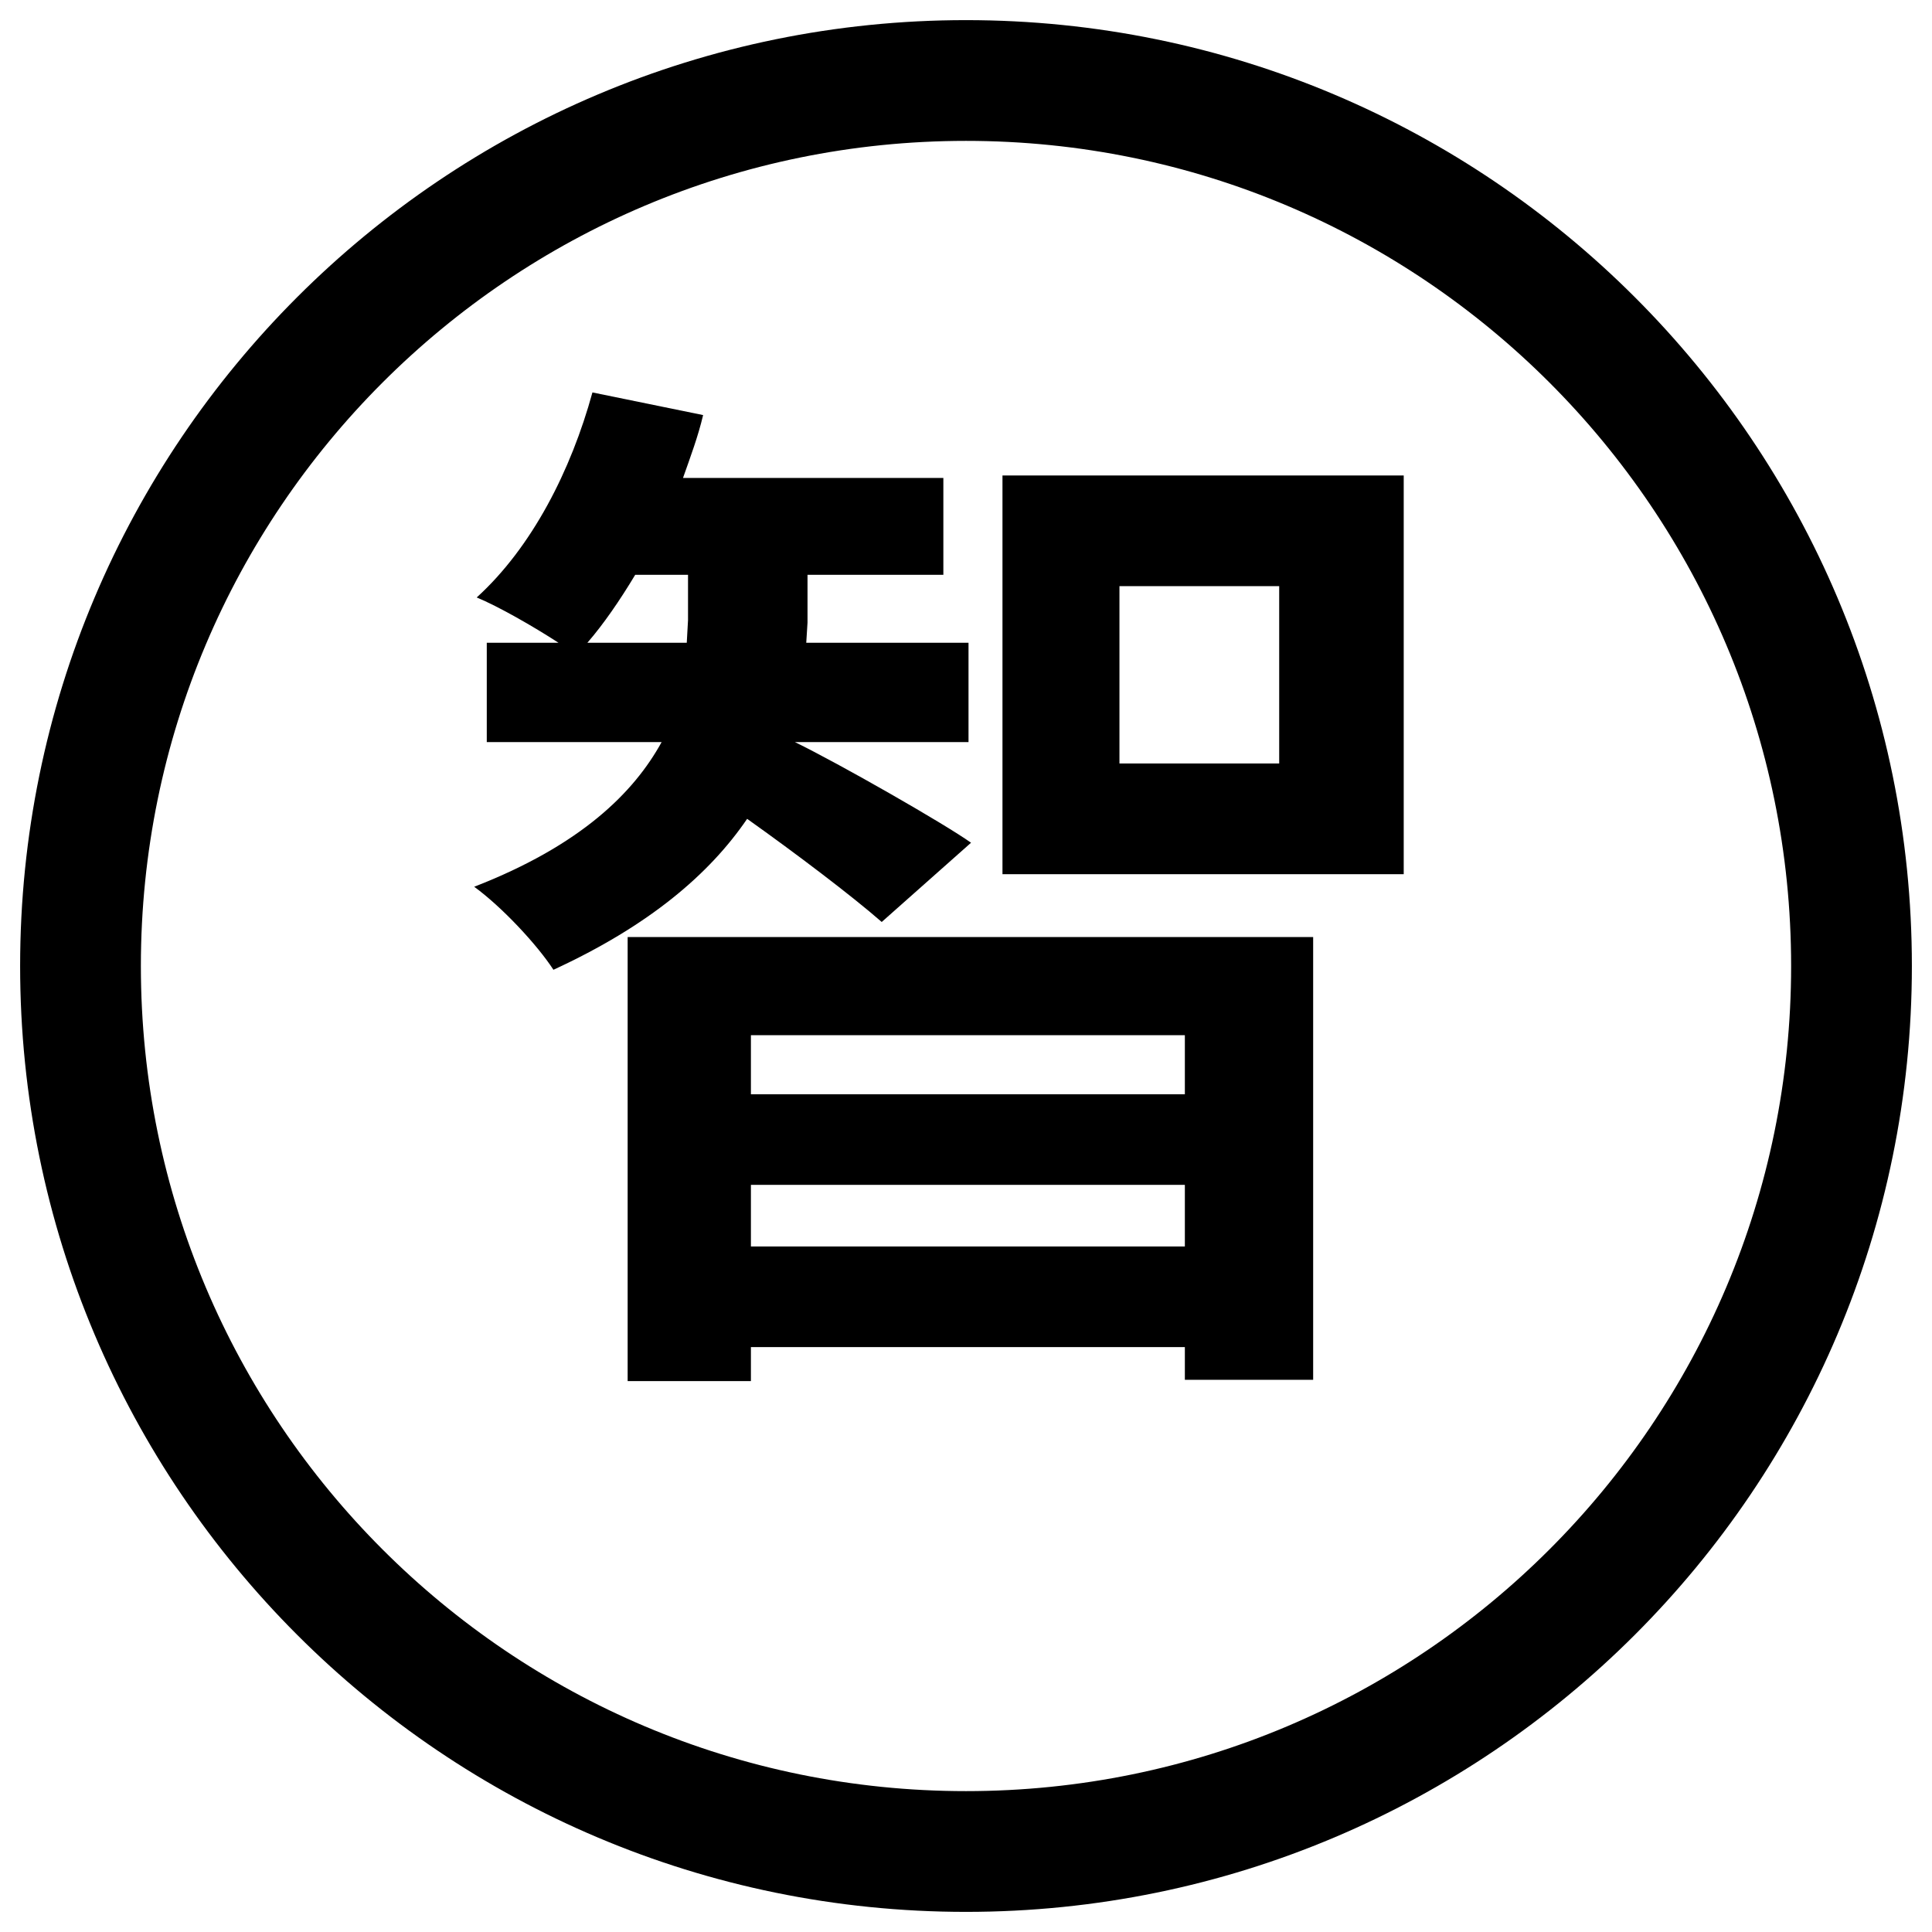
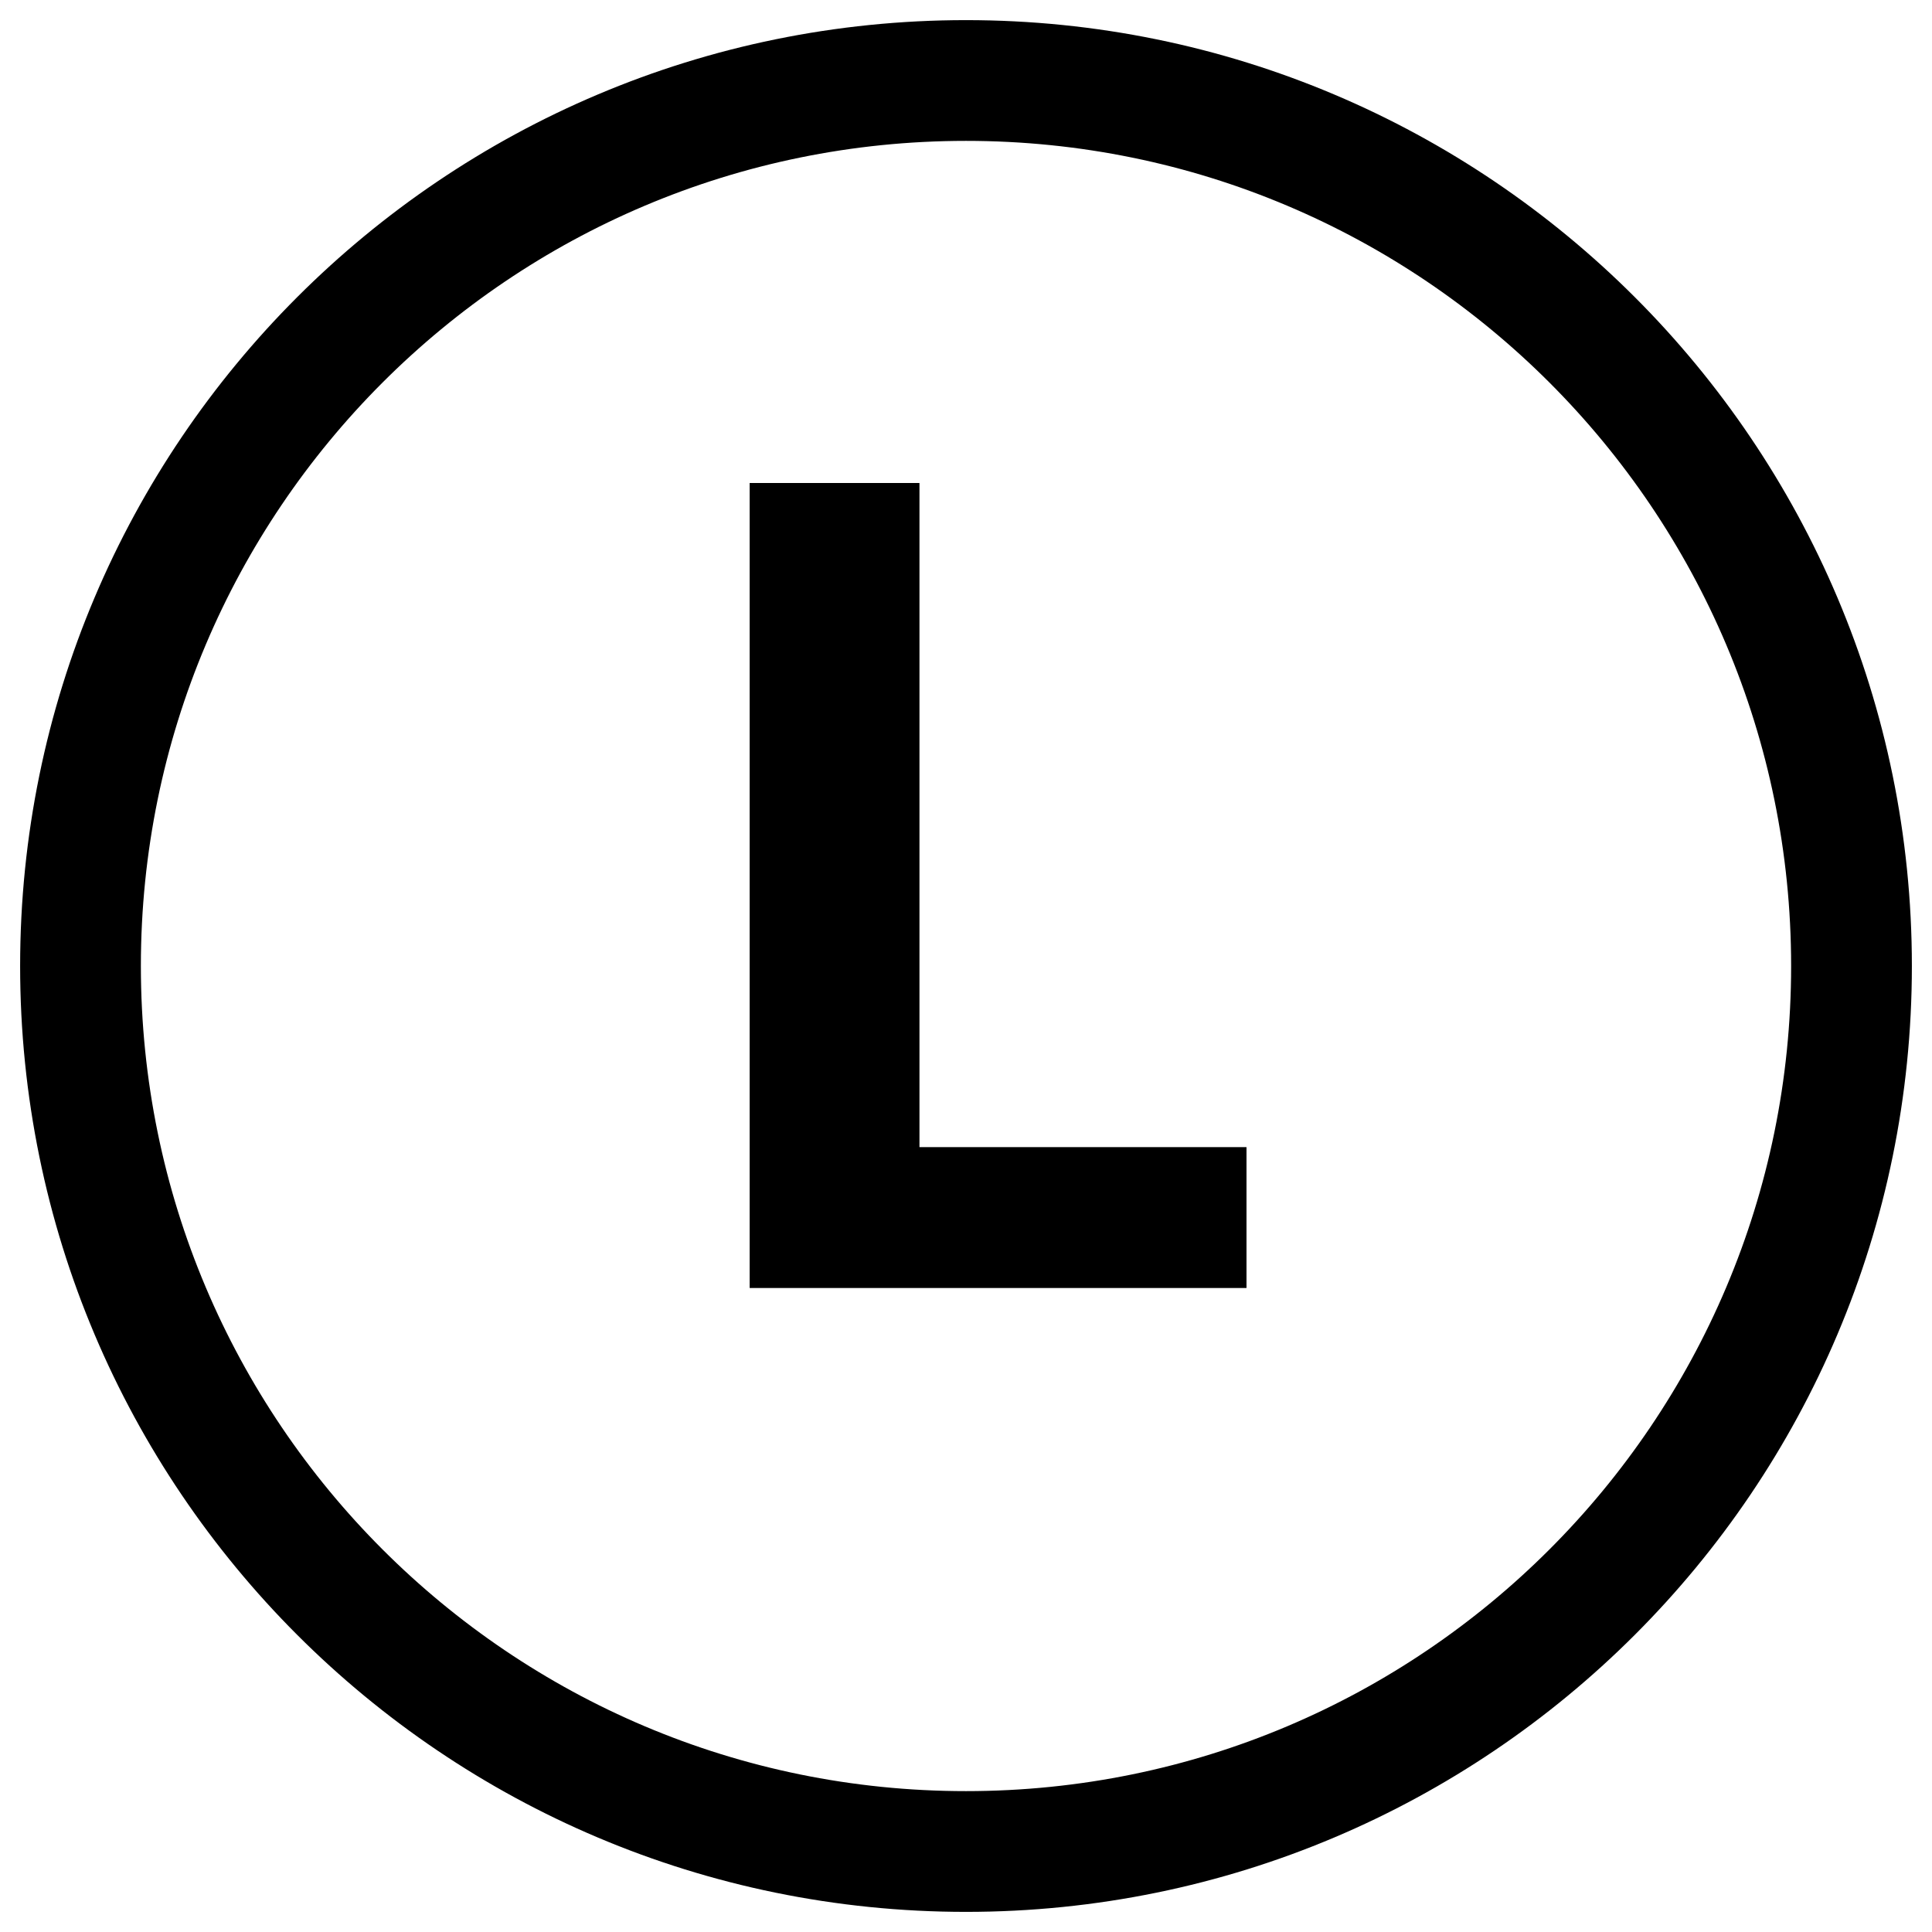
<svg xmlns="http://www.w3.org/2000/svg" viewBox="0 0 24 24" role="img">
  <circle cx="12" cy="12" r="11" fill="none" stroke="#000" stroke-width="1.5" />
-   <text x="12" y="16" text-anchor="middle" font-family="system-ui,sans-serif" font-weight="600" font-size="13" fill="#000">智</text>
+   <text x="12" y="16" text-anchor="middle" font-family="system-ui,sans-serif" font-weight="600" font-size="14" fill="#000">L</text>
</svg>
